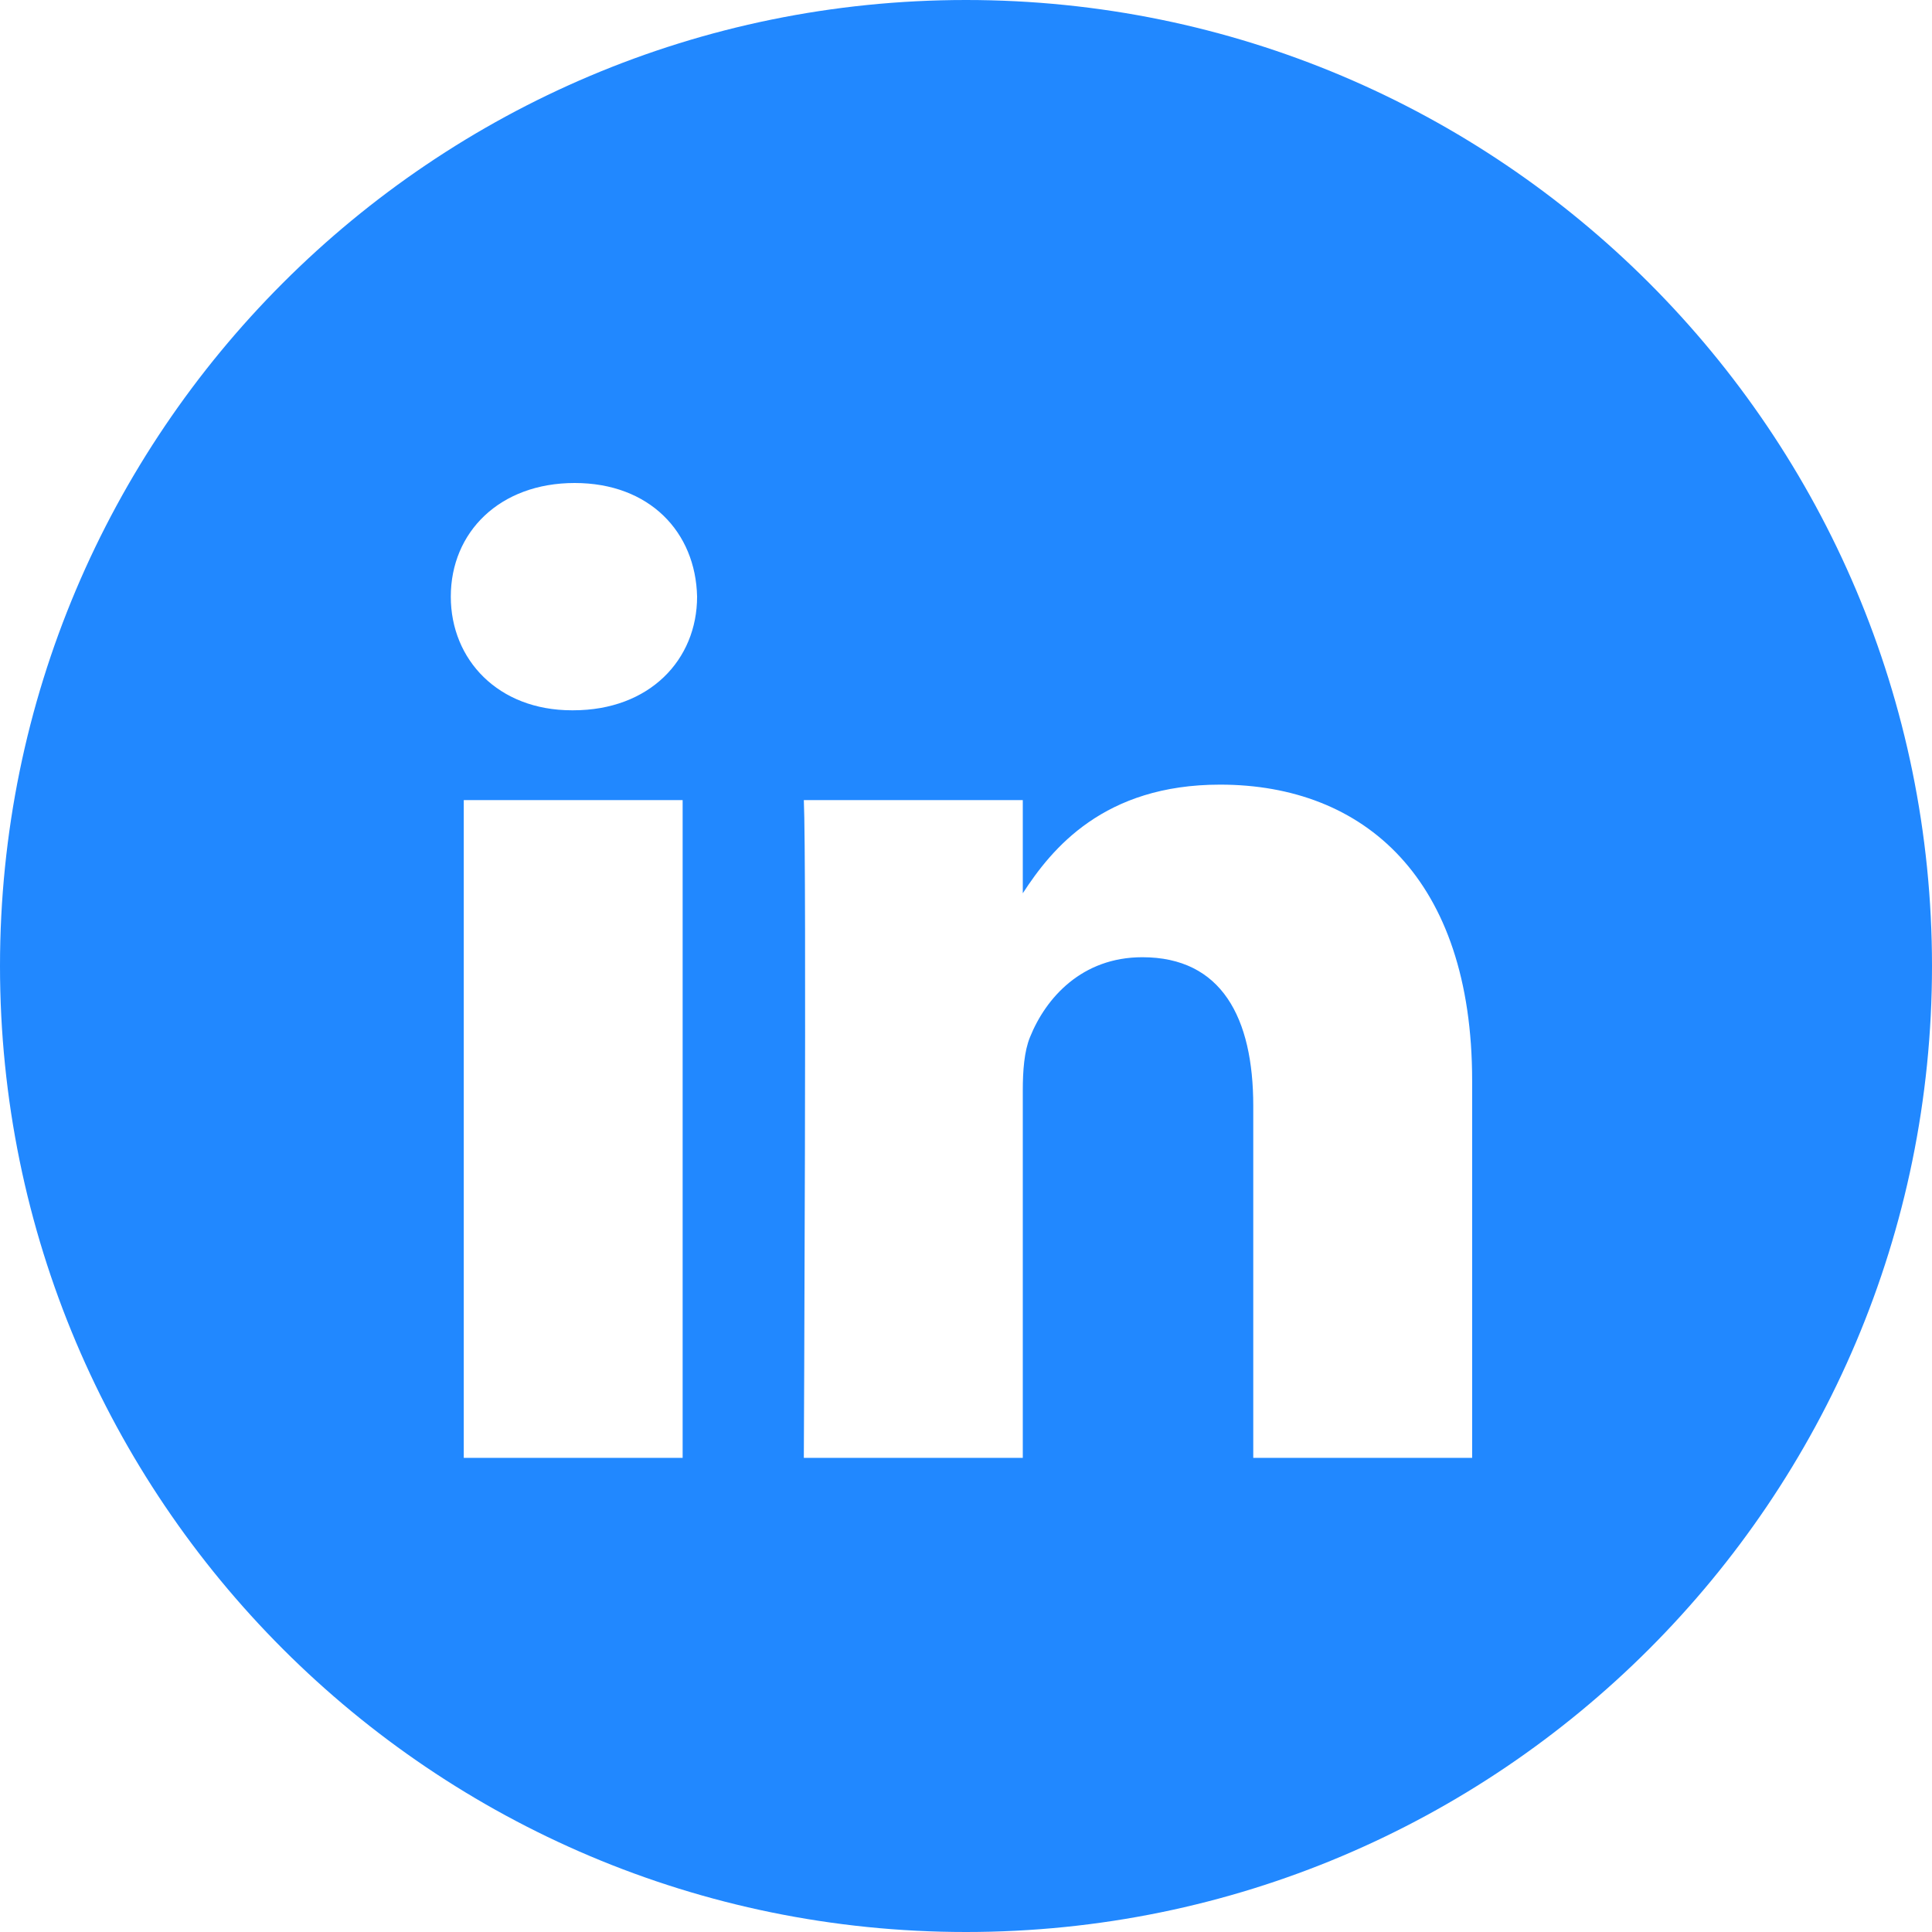
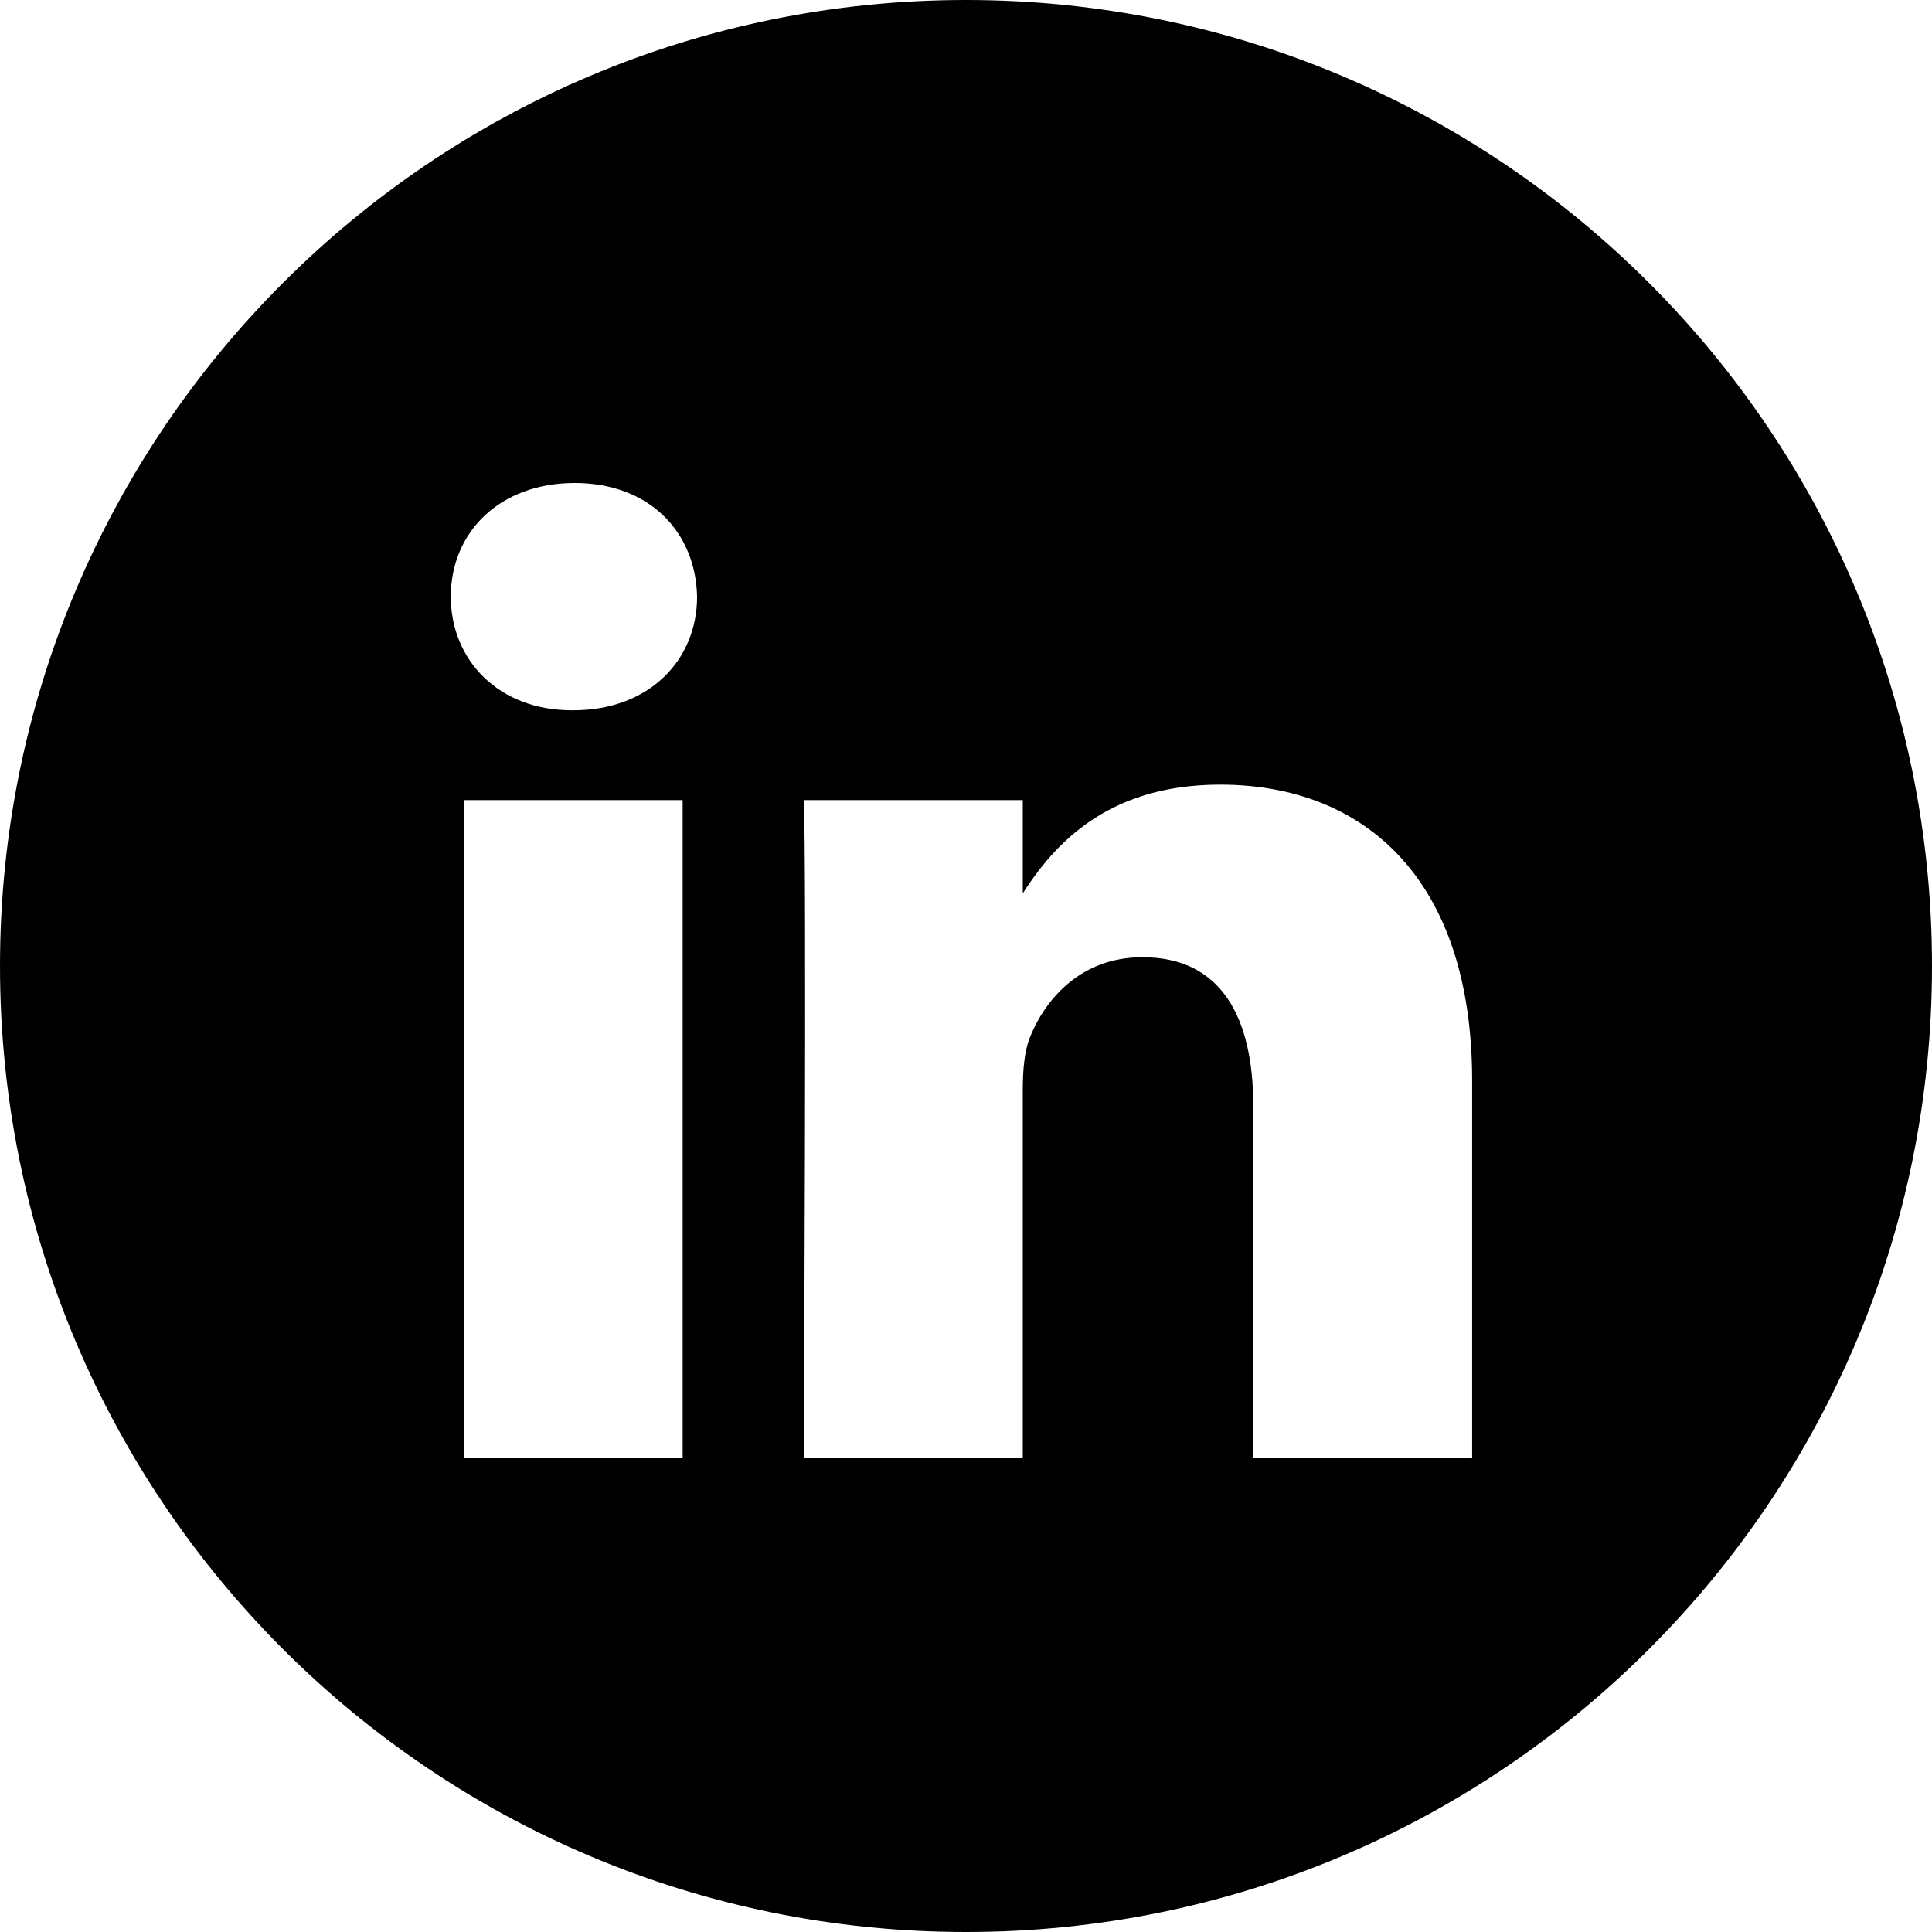
<svg xmlns="http://www.w3.org/2000/svg" width="48" height="48" viewBox="0 0 48 48" fill="none">
-   <path fill-rule="evenodd" clip-rule="evenodd" d="M24 0C10.745 0 0 10.745 0 24C0 37.255 10.745 48 24 48C37.255 48 48 37.255 48 24C48 10.745 37.255 0 24 0ZM11.522 19.878H16.96V36.22H11.522V19.878ZM17.319 14.823C17.284 13.22 16.138 12 14.277 12C12.416 12 11.2 13.22 11.2 14.823C11.2 16.392 12.38 17.647 14.206 17.647H14.241C16.138 17.647 17.319 16.392 17.319 14.823ZM30.313 19.494C33.892 19.494 36.575 21.83 36.575 26.85L36.575 36.22H31.137V27.477C31.137 25.281 30.349 23.782 28.381 23.782C26.878 23.782 25.983 24.792 25.59 25.768C25.446 26.118 25.411 26.605 25.411 27.093V36.22H19.971C19.971 36.22 20.043 21.412 19.971 19.878H25.411V22.193C26.133 21.08 27.425 19.494 30.313 19.494Z" fill="#2188FF" />
+   <path fill-rule="evenodd" clip-rule="evenodd" d="M24 0C10.745 0 0 10.745 0 24C0 37.255 10.745 48 24 48C37.255 48 48 37.255 48 24C48 10.745 37.255 0 24 0ZM11.522 19.878H16.96V36.22H11.522V19.878ZM17.319 14.823C17.284 13.22 16.138 12 14.277 12C12.416 12 11.2 13.22 11.2 14.823C11.2 16.392 12.38 17.647 14.206 17.647H14.241C16.138 17.647 17.319 16.392 17.319 14.823ZM30.313 19.494C33.892 19.494 36.575 21.83 36.575 26.85L36.575 36.22H31.137V27.477C31.137 25.281 30.349 23.782 28.381 23.782C26.878 23.782 25.983 24.792 25.59 25.768C25.446 26.118 25.411 26.605 25.411 27.093V36.22H19.971C19.971 36.22 20.043 21.412 19.971 19.878H25.411V22.193C26.133 21.08 27.425 19.494 30.313 19.494Z" fill="currentColor" />
</svg>
